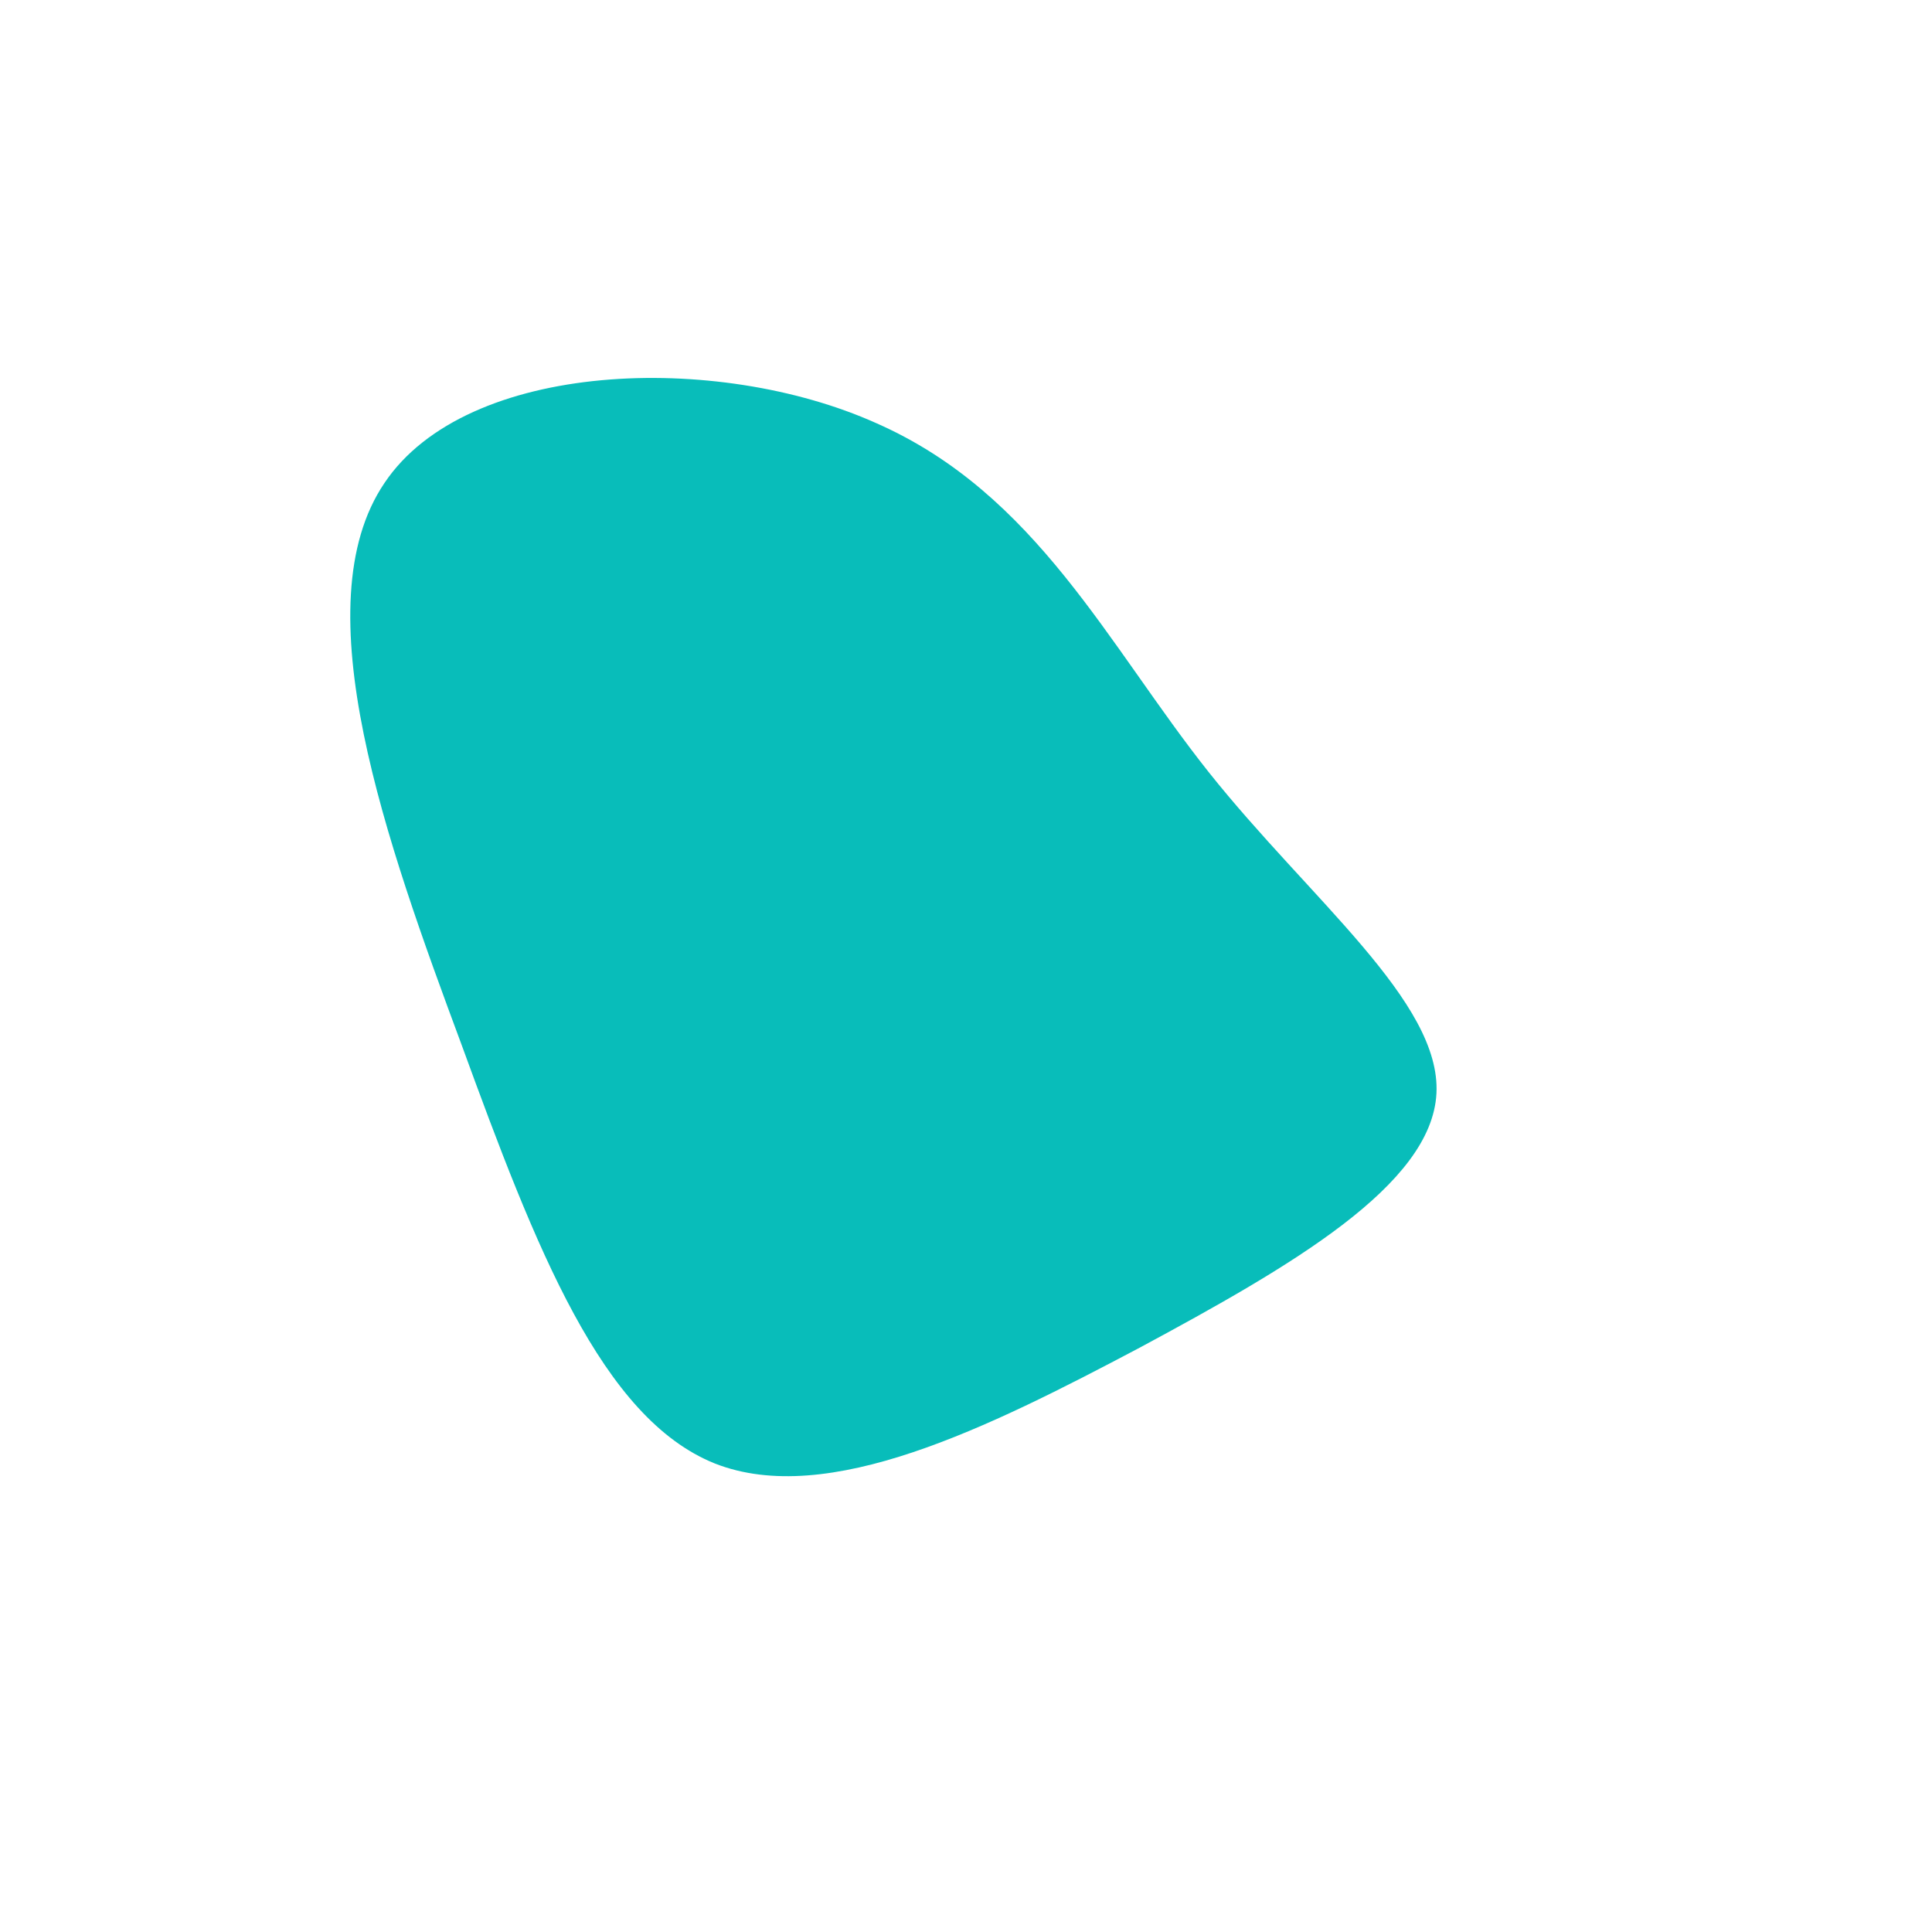
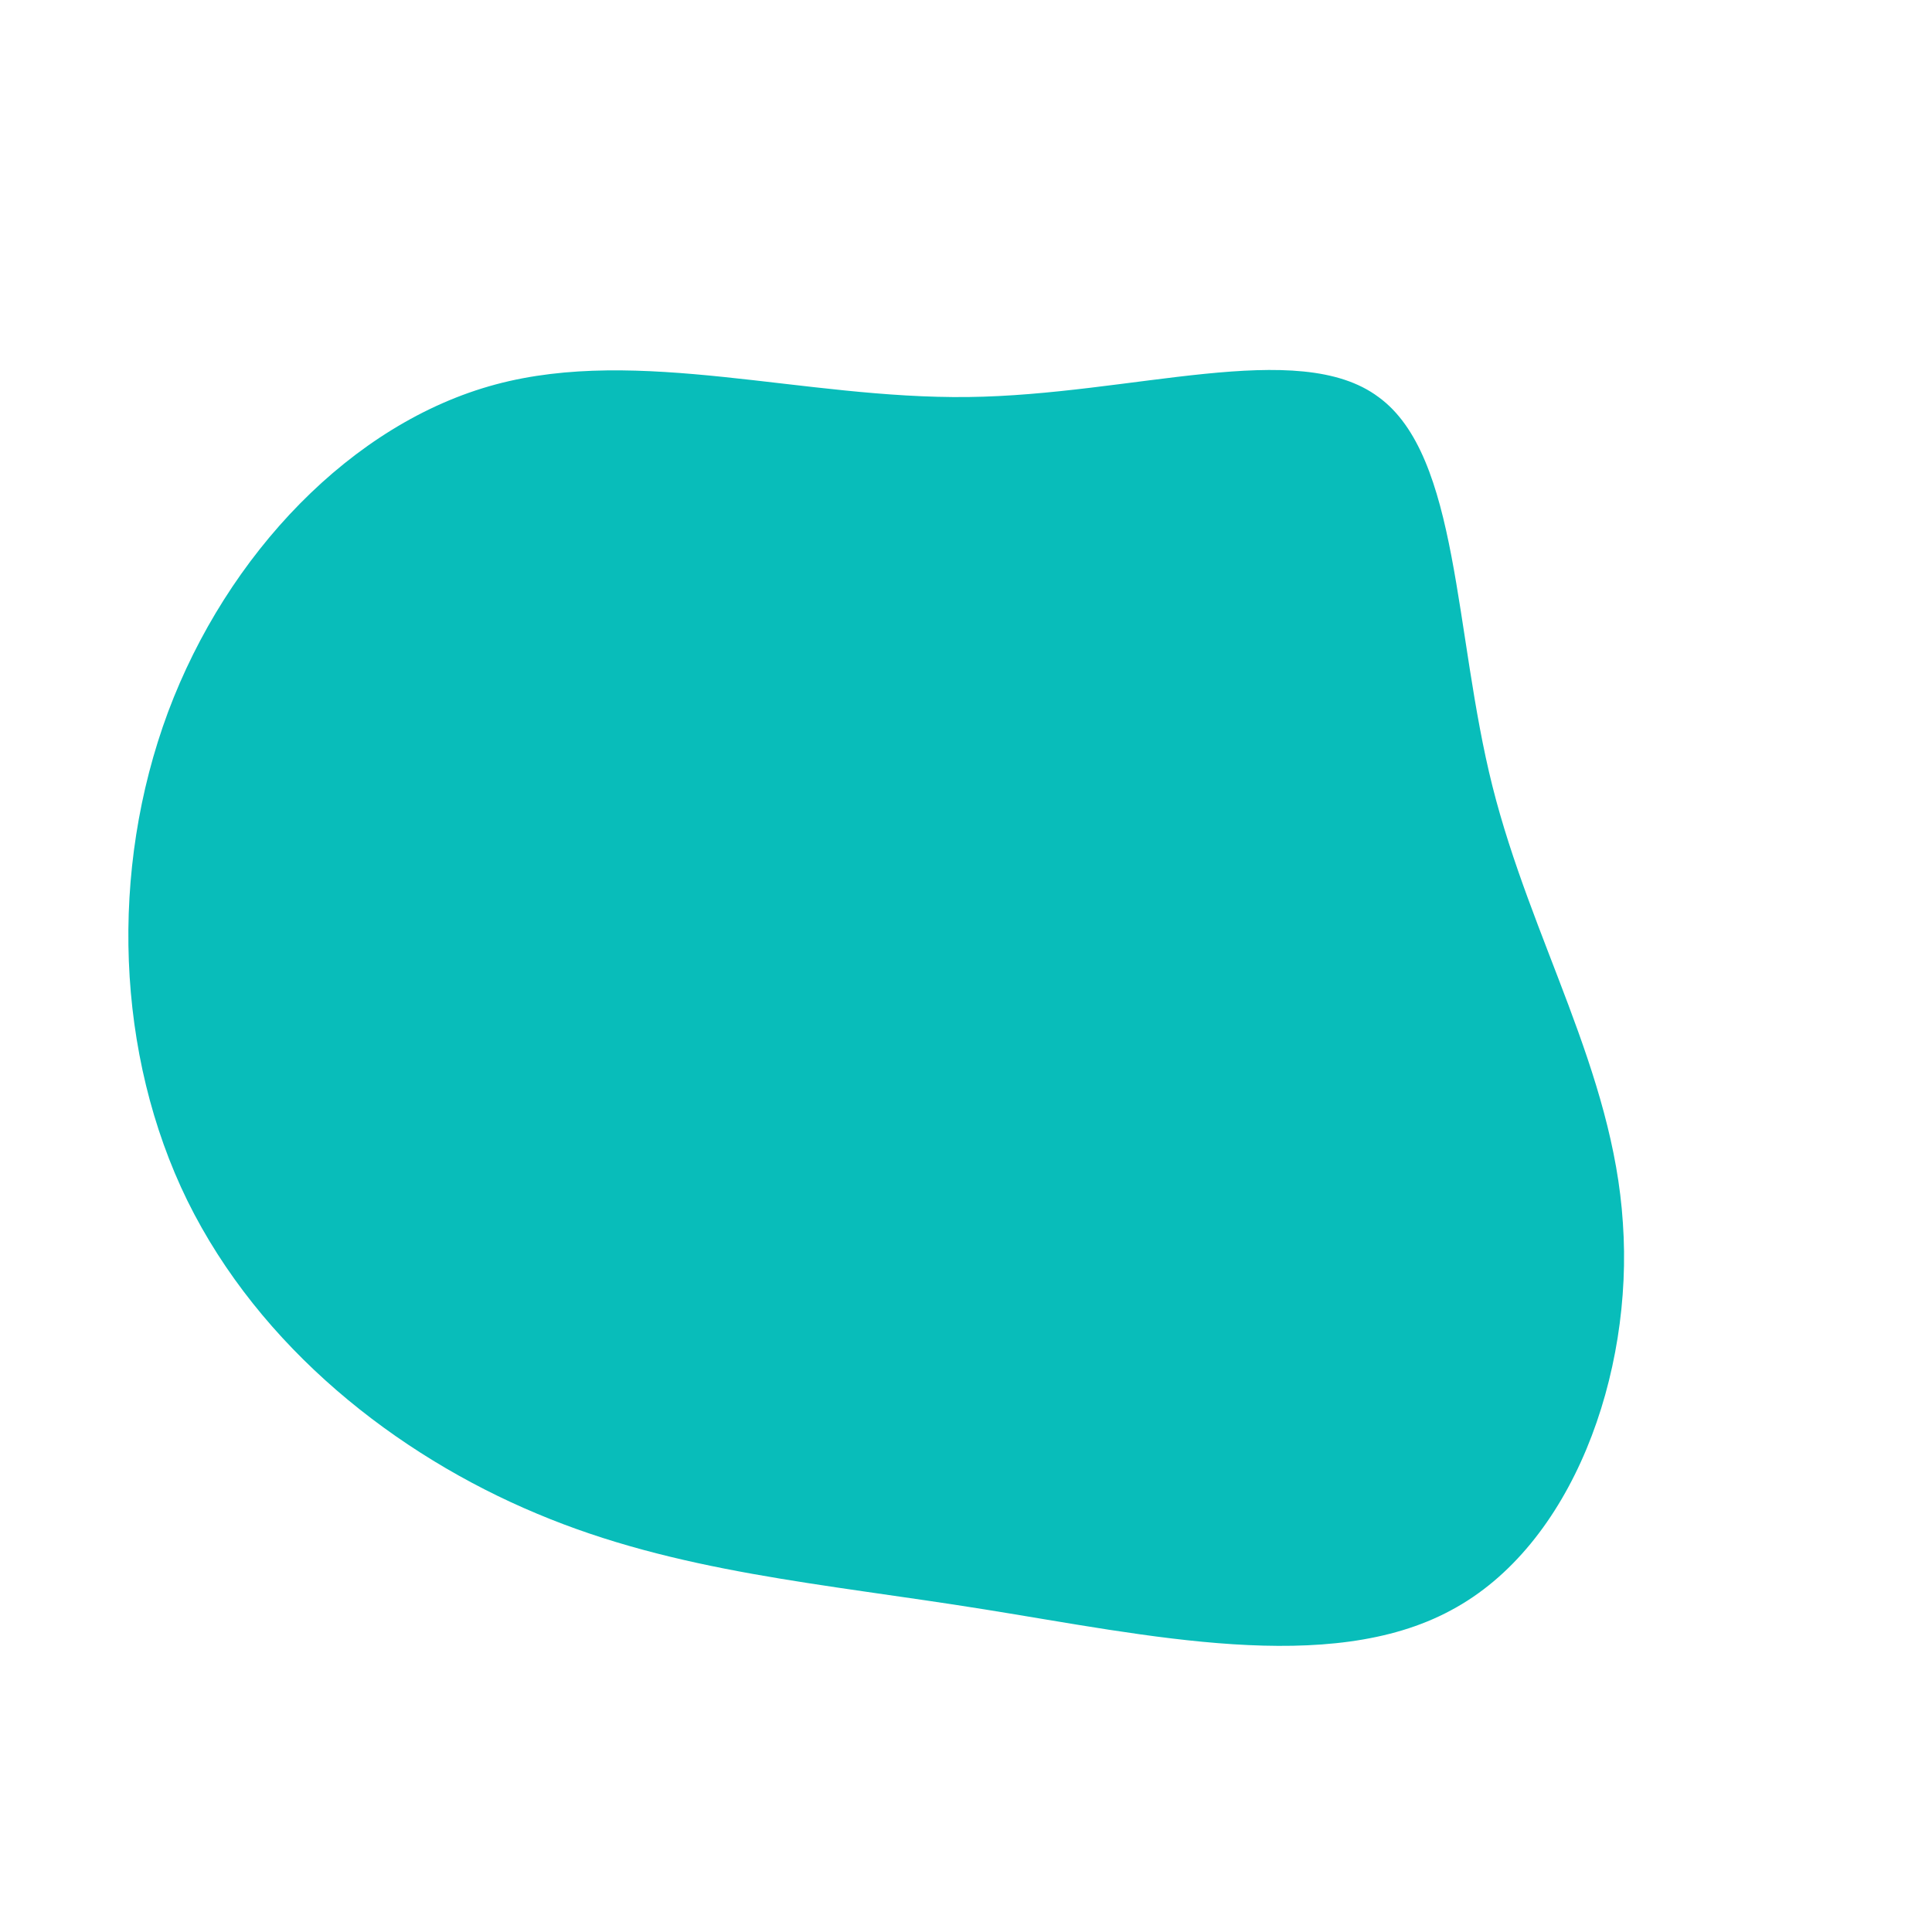
<svg xmlns="http://www.w3.org/2000/svg" viewBox="0 0 200 200">
-   <path fill="#08BDBA" d="M25.1,-20.1C35.6,-6.9,49.2,3.7,48.7,13.2C48.2,22.7,33.6,31.1,18,39.5C2.3,47.8,-14.3,56.1,-26,51.5C-37.7,46.8,-44.5,29.3,-52.2,8.2C-60,-12.8,-68.8,-37.3,-60.2,-50C-51.7,-62.7,-25.8,-63.6,-9.3,-56.2C7.3,-48.9,14.7,-33.2,25.1,-20.1Z" transform="translate(100 100)" />
+   <path fill="#08BDBA" d="M42.7,-58.9C51.1,-52.8,50.5,-34.5,54.5,-18.6C58.5,-2.7,67,10.9,68,26.6C69.1,42.2,62.8,60,50.2,66.7C37.6,73.5,18.8,69.3,1.9,66.6C-14.9,63.9,-29.9,62.8,-44.4,56.7C-59,50.6,-73.1,39.5,-80.6,24.3C-88,9.2,-88.7,-9.9,-82.6,-26.3C-76.5,-42.6,-63.6,-56.2,-48.7,-60.2C-33.8,-64.2,-16.9,-58.7,0.2,-58.9C17.2,-59.1,34.4,-65.1,42.7,-58.9Z" transform="translate(100 100)" />
</svg>
